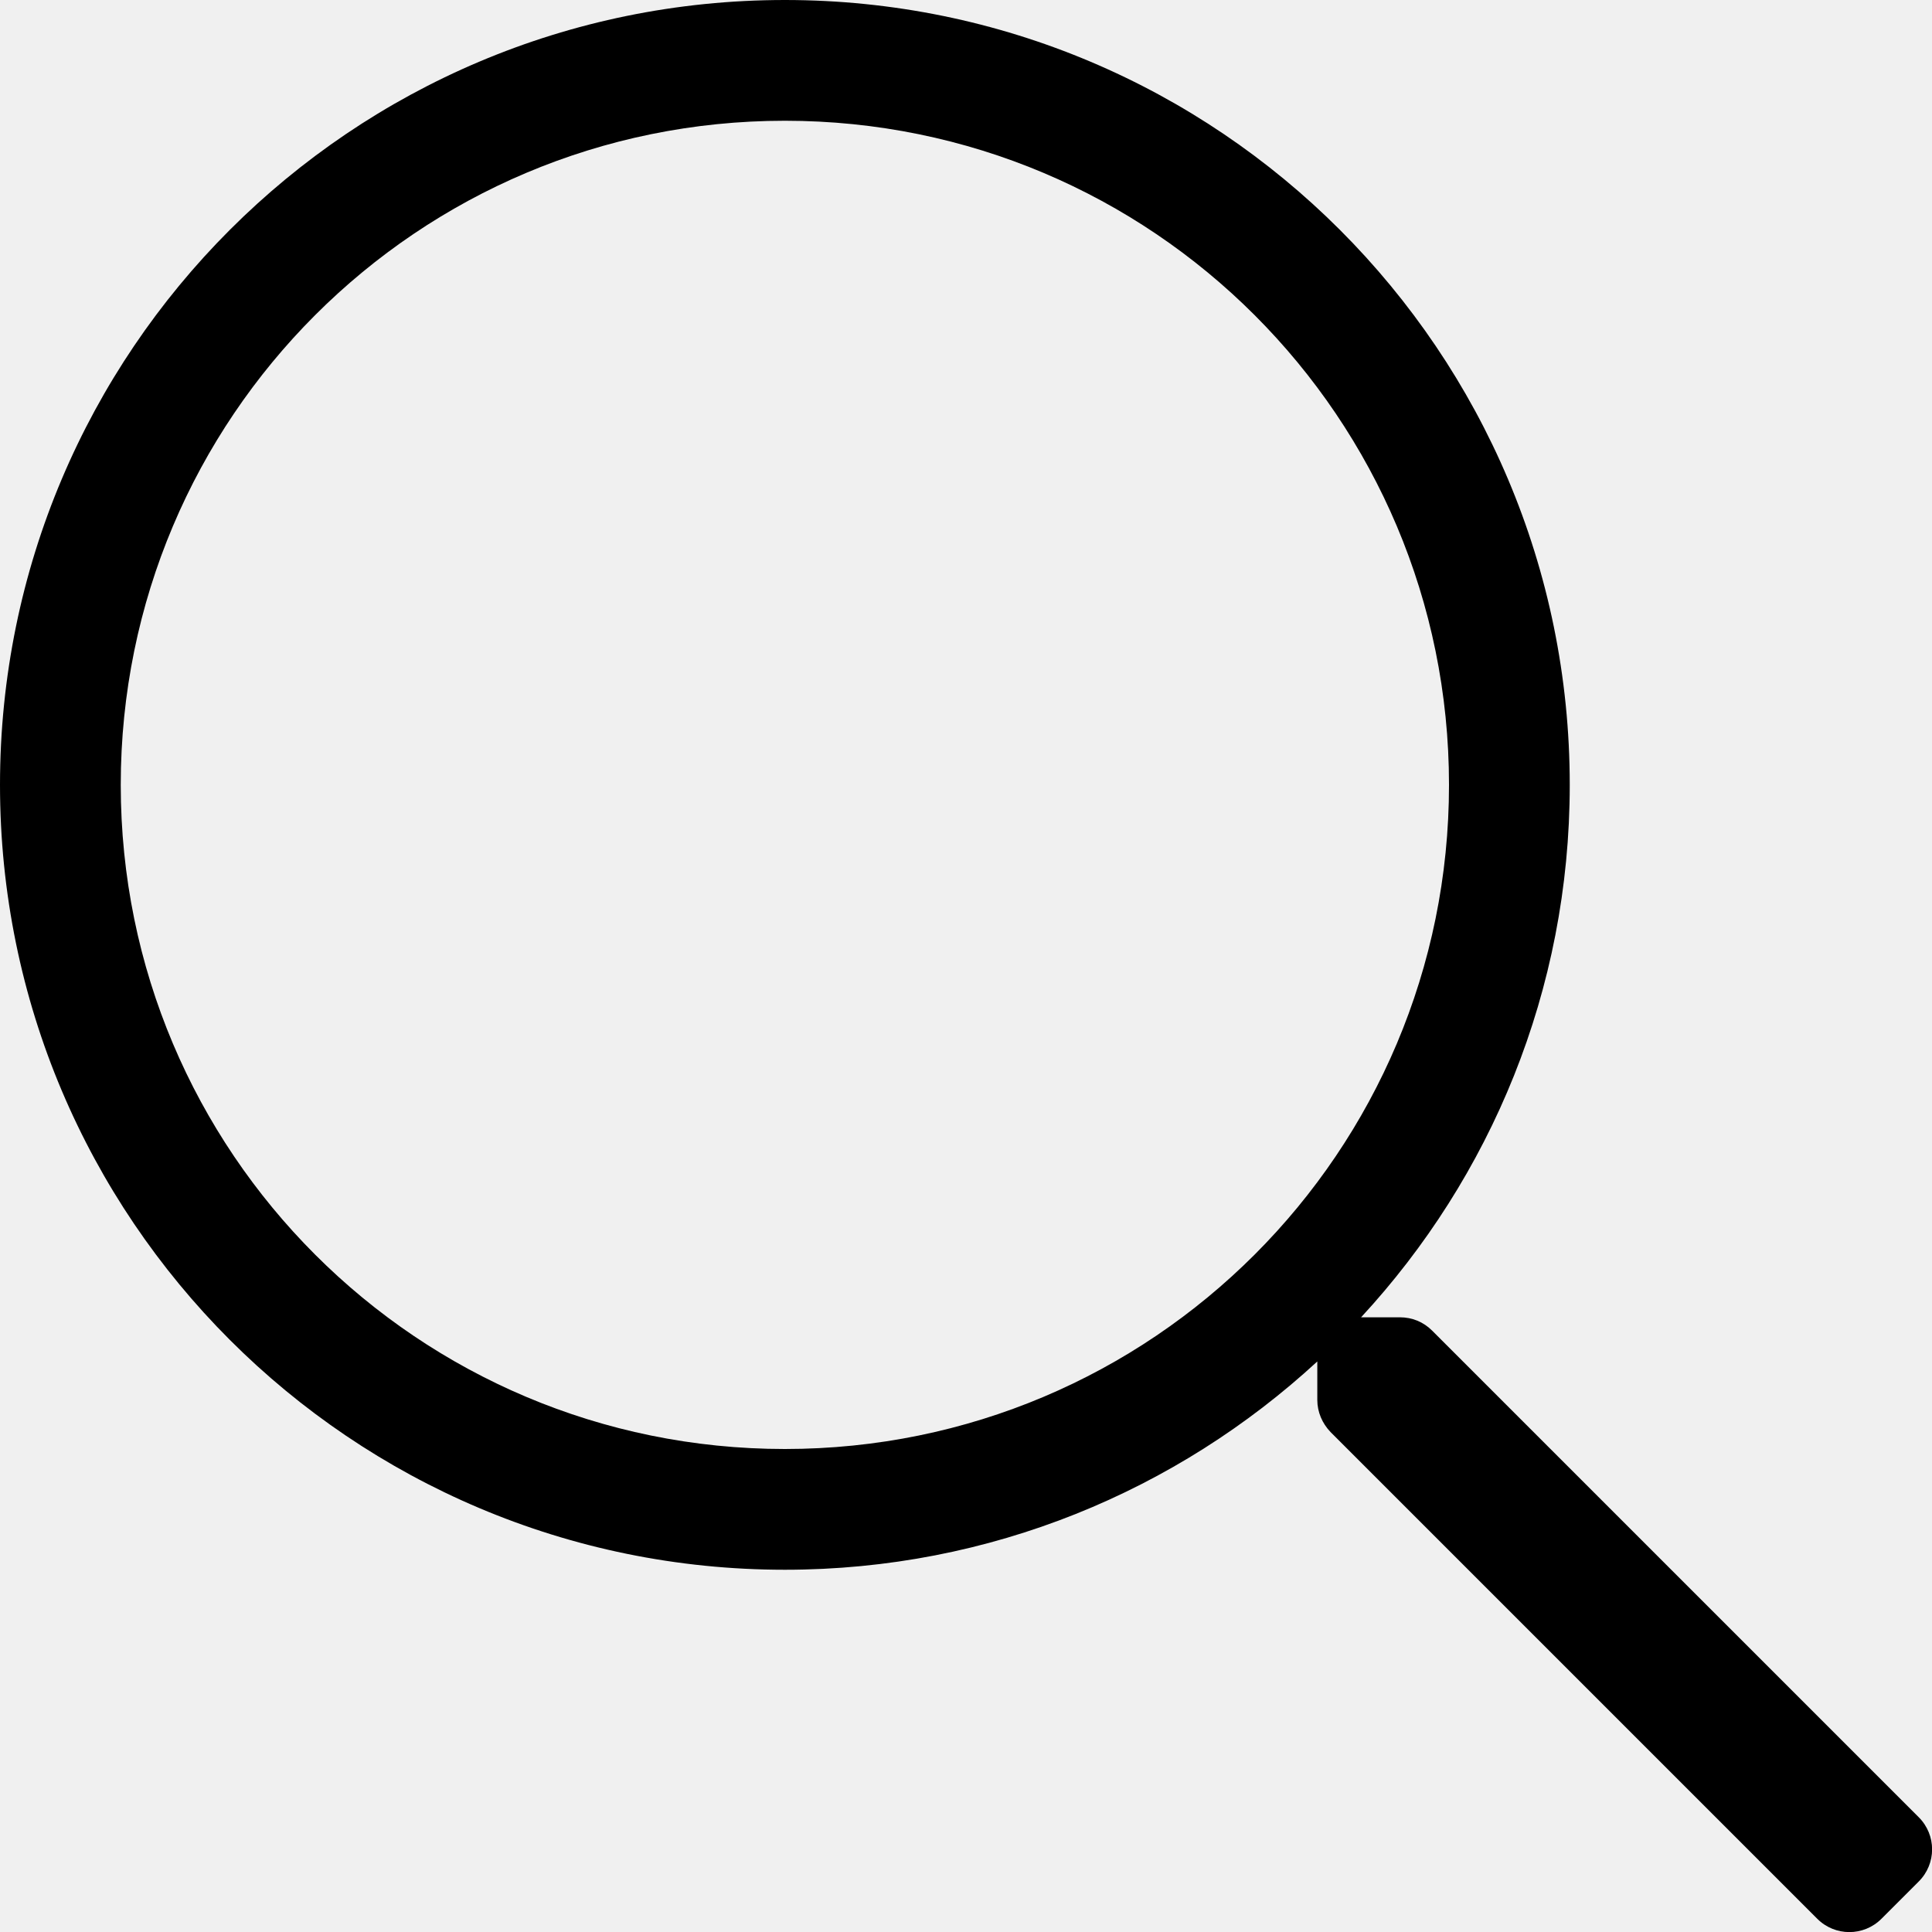
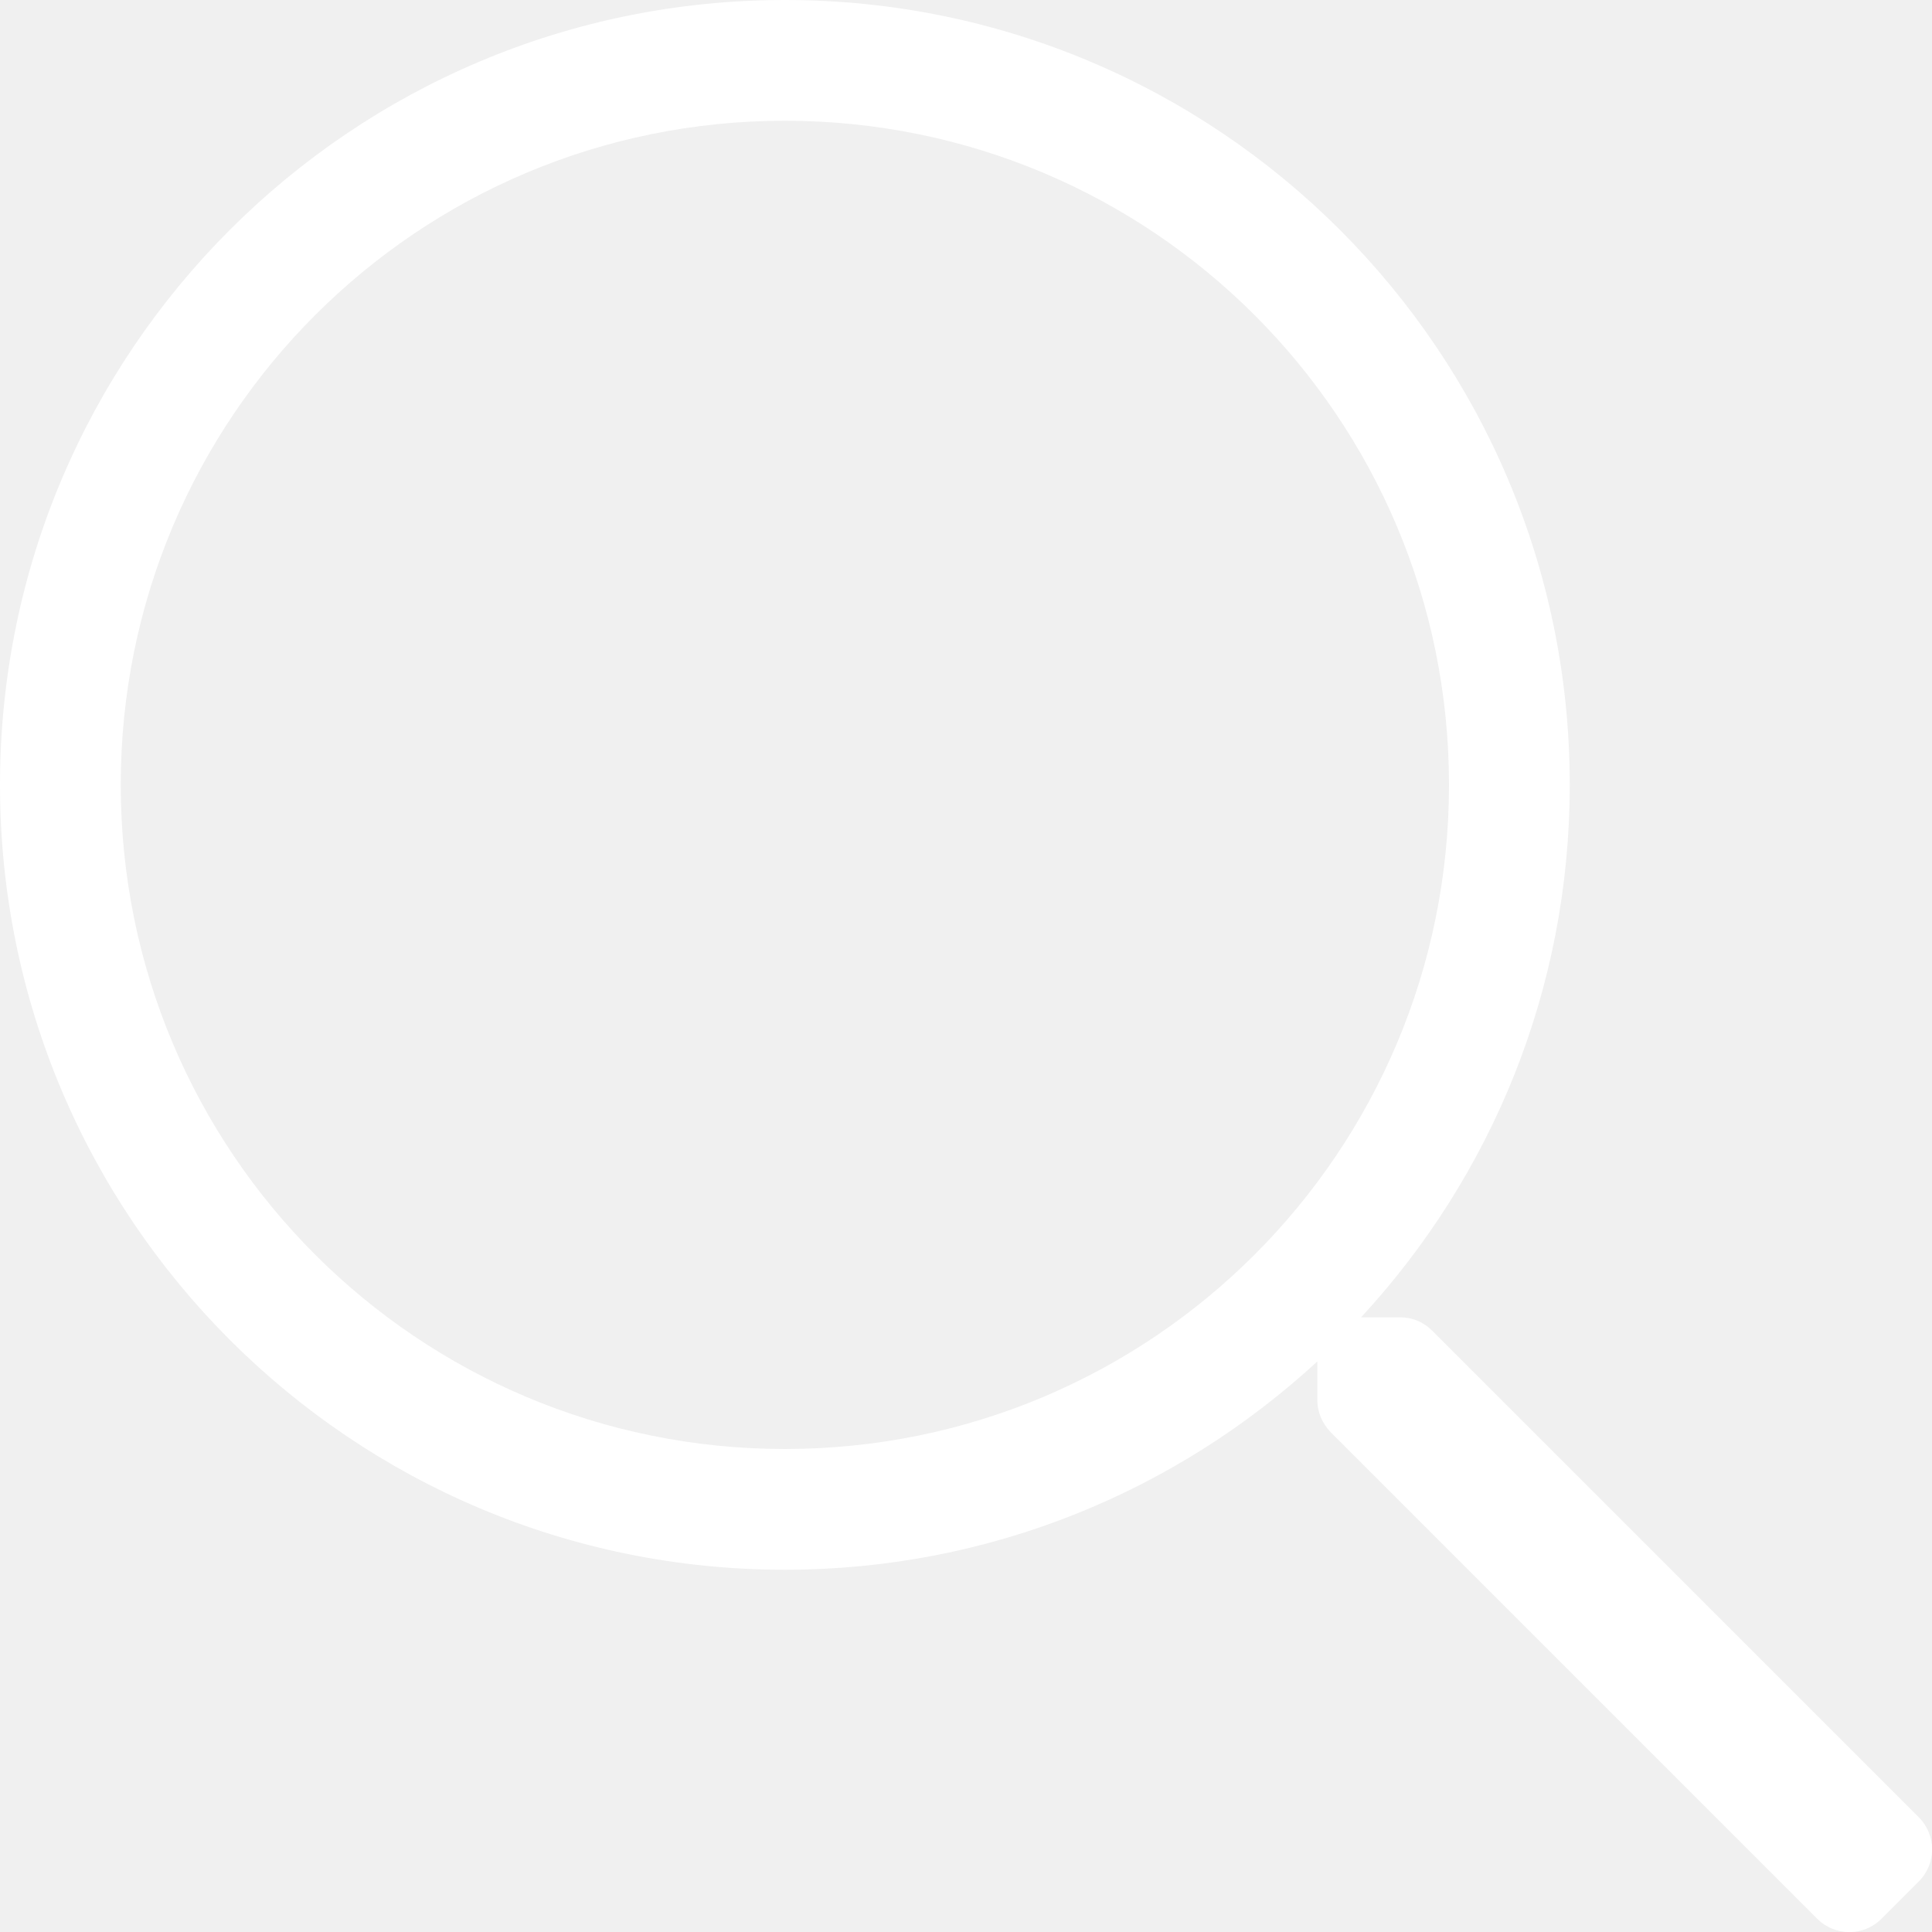
- <svg xmlns="http://www.w3.org/2000/svg" aria-hidden="true" data-prefix="fal" data-icon="search" role="img" viewBox="0 0 512 512" class="svg-inline--fa fa-search fa-w-16 fa-3x">
-   <path fill="currentColor" d="M508.5 481.6l-129-129c-2.3-2.3-5.3-3.5-8.5-3.5h-10.3C395 312 416 262.5 416 208 416 93.1 322.9 0 208 0S0 93.1 0 208s93.1 208 208 208c54.5 0 104-21 141.1-55.2V371c0 3.2 1.3 6.2 3.5 8.5l129 129c4.7 4.7 12.3 4.7 17 0l9.9-9.9c4.7-4.7 4.7-12.3 0-17zM208 384c-97.3 0-176-78.7-176-176S110.7 32 208 32s176 78.7 176 176-78.7 176-176 176z" class="" />
+ <svg xmlns="http://www.w3.org/2000/svg" version="1.1" id="Calque_1" x="0px" y="0px" viewBox="0 0 512 512" style="enable-background:new 0 0 512 512;" xml:space="preserve">
+   <style type="text/css">
+ 	.st0{fill:#FFFFFF;}
+ </style>
+   <path class="st0" d="M508.5,481.6l-129-129c-2.3-2.3-5.3-3.5-8.5-3.5h-10.3C395,312,416,262.5,416,208C416,93.1,322.9,0,208,0  S0,93.1,0,208s93.1,208,208,208c54.5,0,104-21,141.1-55.2V371c0,3.2,1.3,6.2,3.5,8.5l129,129c4.7,4.7,12.3,4.7,17,0l9.9-9.9  C513.2,493.9,513.2,486.3,508.5,481.6z M208,384c-97.3,0-176-78.7-176-176S110.7,32,208,32s176,78.7,176,176S305.3,384,208,384z" />
</svg>
